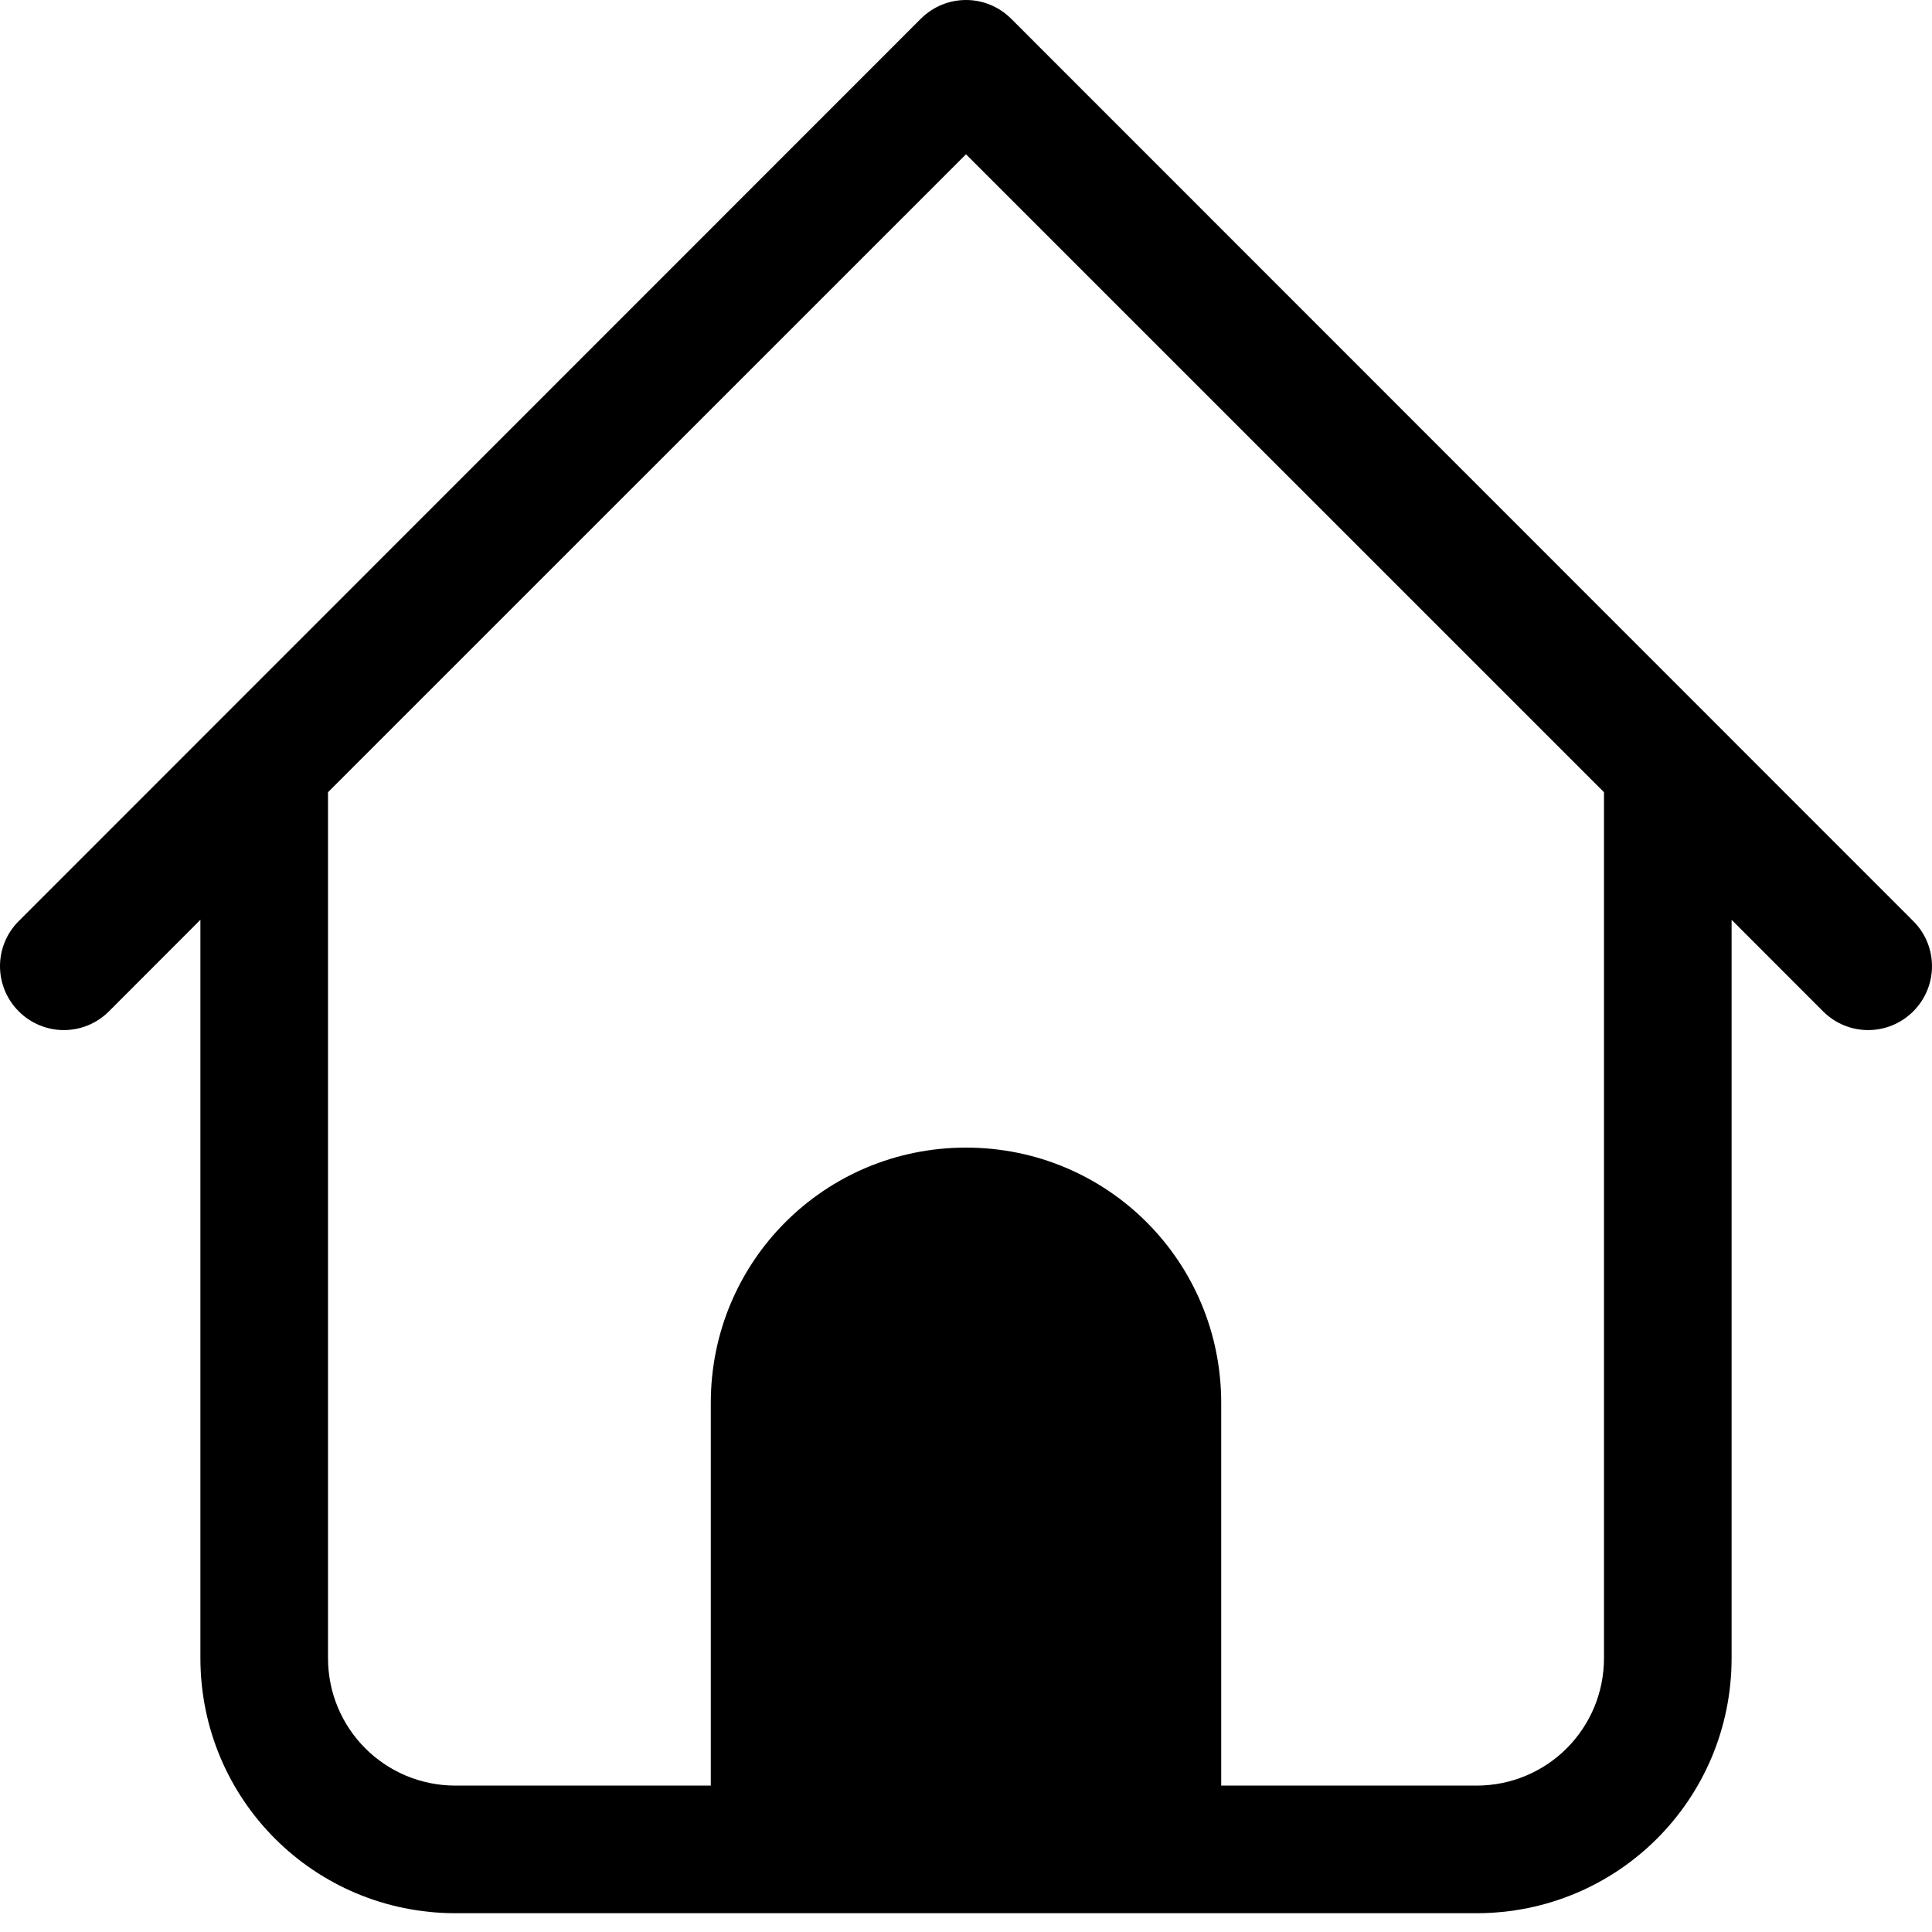
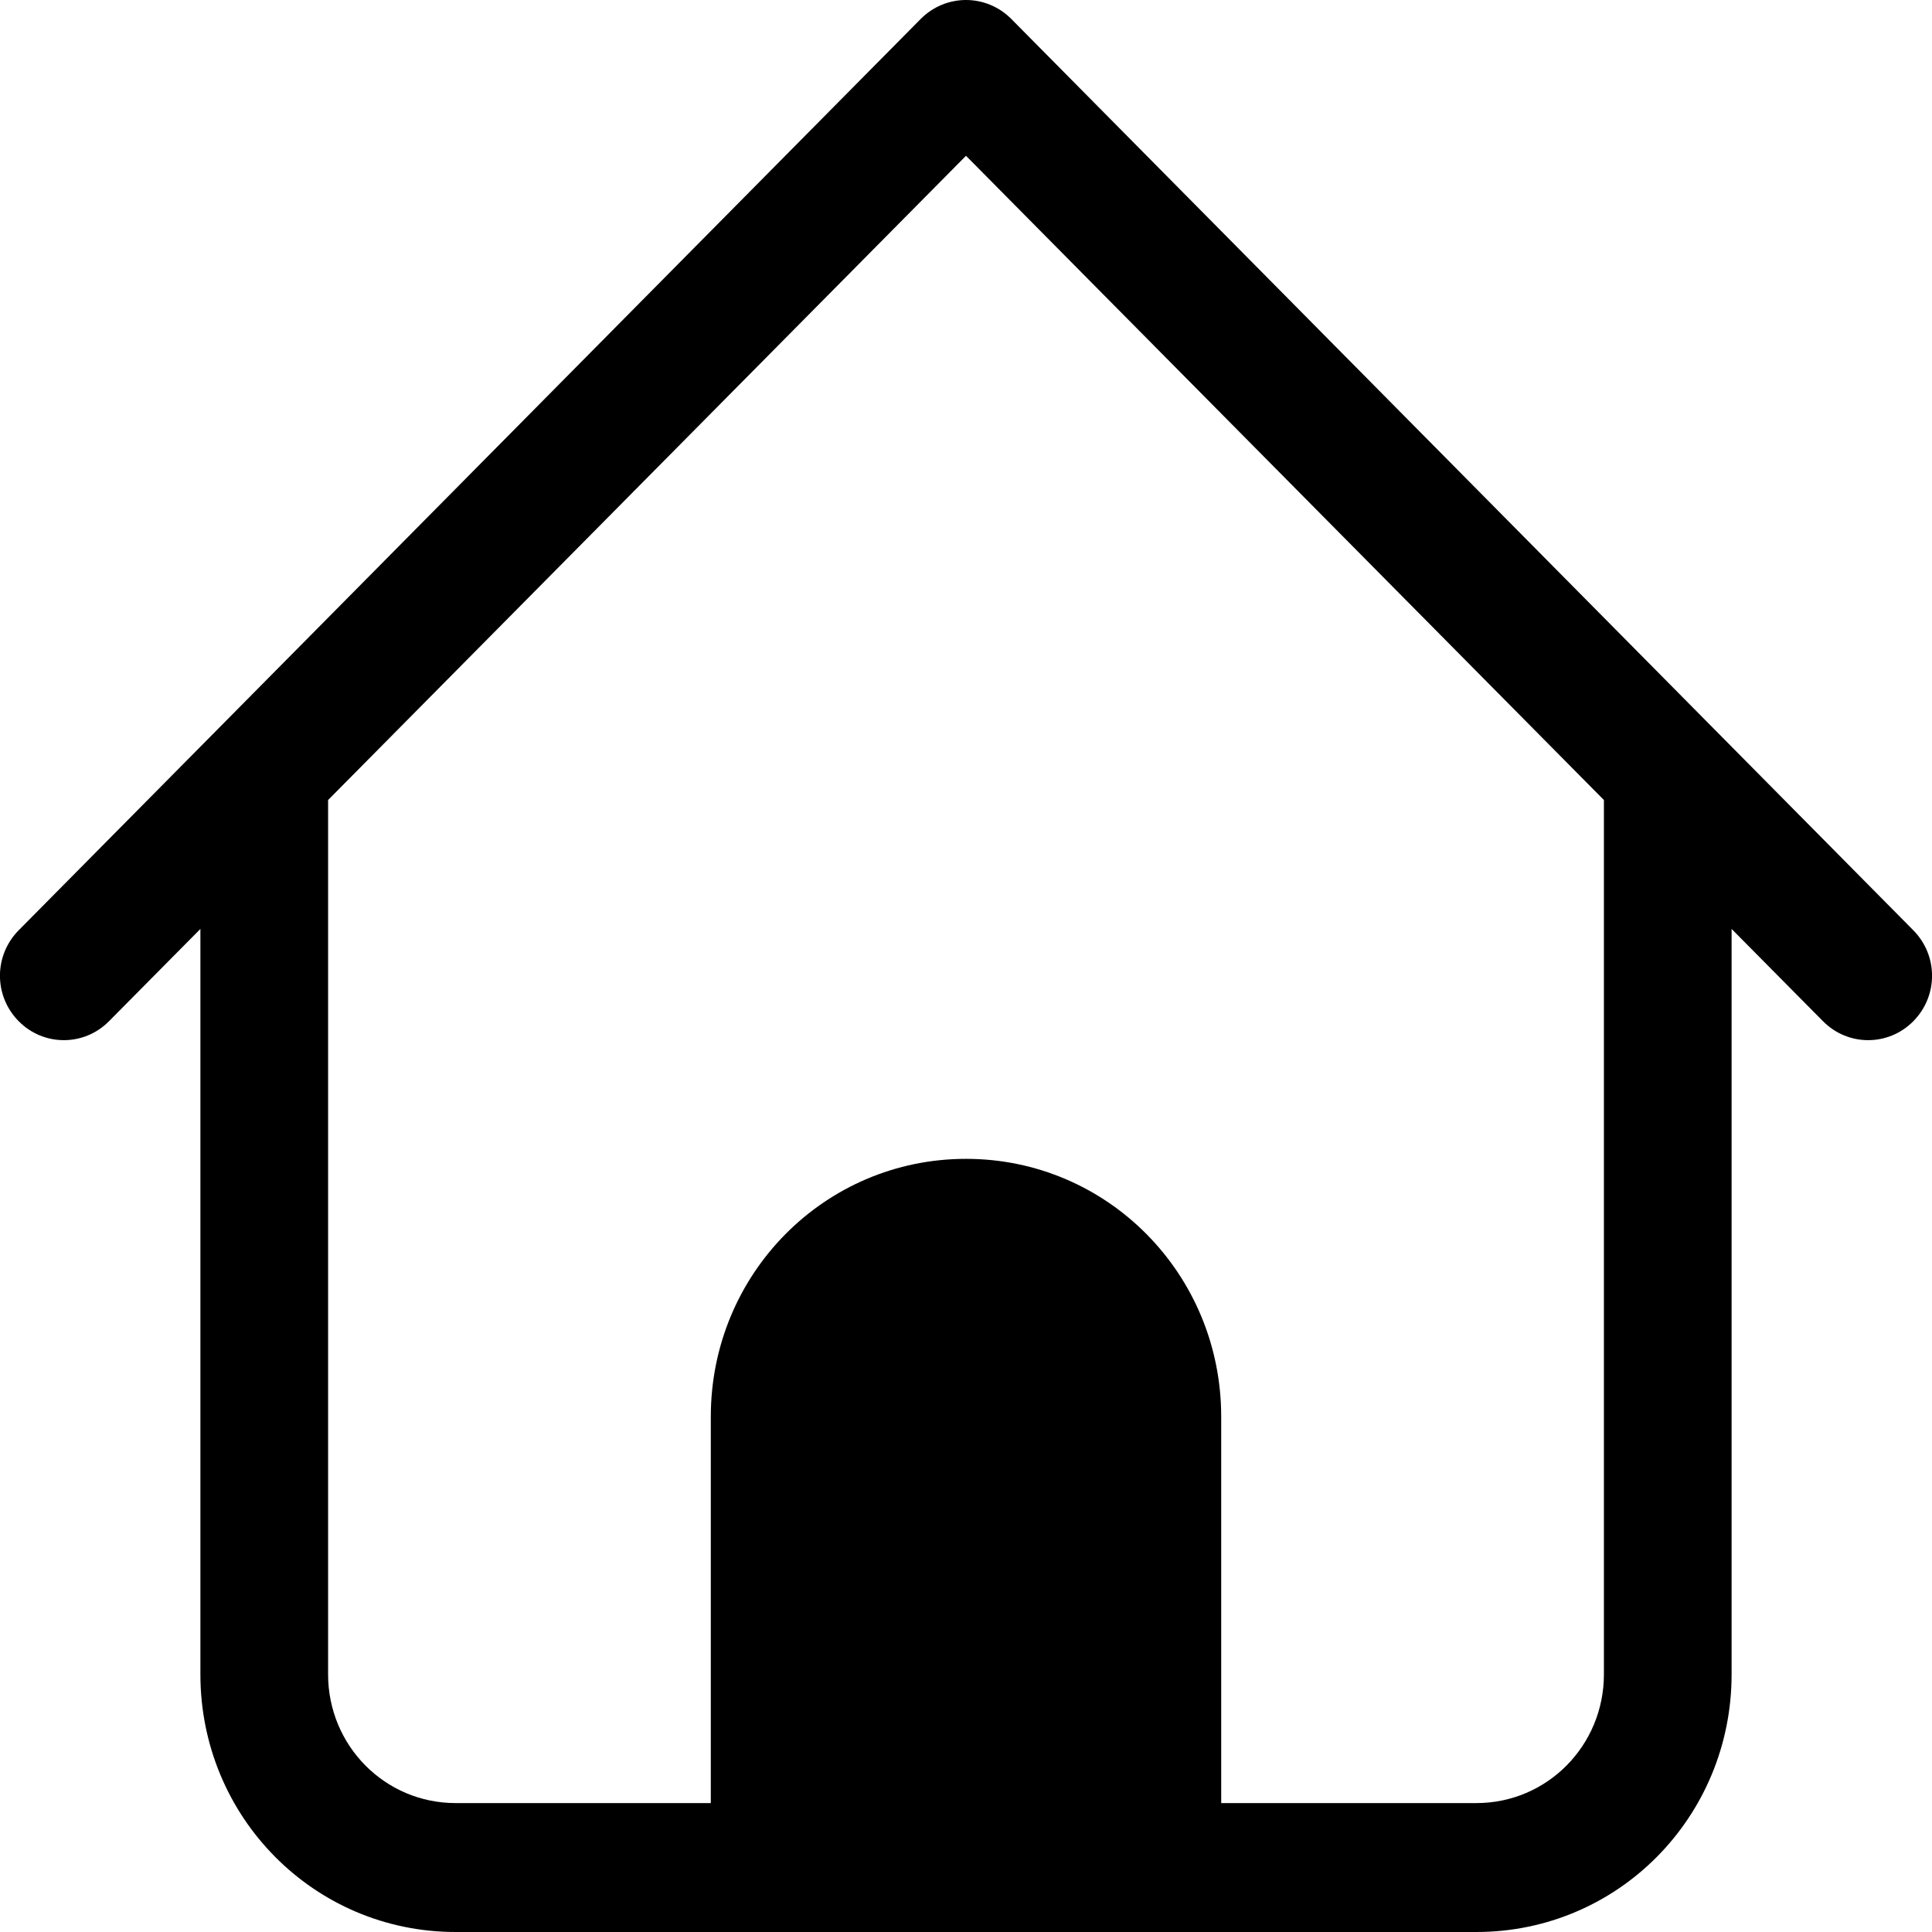
- <svg xmlns="http://www.w3.org/2000/svg" width="22px" height="22px" viewBox="0 0 22 22" version="1.1">
+ <svg xmlns="http://www.w3.org/2000/svg" width="11px" height="11px" viewBox="0 0 11 11" version="1.1">
  <g id="页面-1" stroke="none" stroke-width="1" fill="none" fill-rule="evenodd">
-     <g id="folder-home" fill="#000000" fill-rule="nonzero">
-       <path d="M11,1.29049106e-15 C10.814,1.29049106e-15 10.629,0.071 10.486,0.213 L0.213,10.489 C-0.071,10.773 -0.071,11.231 0.213,11.516 C0.498,11.801 0.956,11.801 1.241,11.516 L2.282,10.474 L2.282,18.88 C2.282,20.49 3.578,21.786 5.188,21.786 L16.812,21.786 C18.422,21.786 19.718,20.49 19.718,18.88 L19.718,10.474 L20.759,11.516 C21.044,11.801 21.502,11.801 21.787,11.516 C22.071,11.231 22.071,10.773 21.787,10.489 L11.514,0.213 C11.371,0.071 11.186,1.29049106e-15 11,1.29049106e-15 L11,1.29049106e-15 Z M11,1.757 L18.265,9.021 L18.265,18.88 C18.265,19.685 17.617,20.333 16.812,20.333 L13.906,20.333 L13.906,15.974 C13.906,14.364 12.61,13.068 11,13.068 C9.39,13.068 8.094,14.364 8.094,15.974 L8.094,20.333 L5.188,20.333 C4.383,20.333 3.735,19.685 3.735,18.88 L3.735,9.021 L11,1.757 Z" id="形状" />
+     <g id="folder-home" transform="translate(0, 0)" fill="#000000" fill-rule="nonzero">
+       <path d="M5.5,0 C5.407,0 5.314,0.036 5.243,0.107 L0.107,5.296 C-0.036,5.44 -0.036,5.671 0.107,5.815 C0.249,5.958 0.478,5.958 0.62,5.815 L1.141,5.289 L1.141,9.533 C1.141,10.346 1.789,11 2.594,11 L8.406,11 C9.211,11 9.859,10.346 9.859,9.533 L9.859,5.289 L10.38,5.815 C10.522,5.958 10.751,5.958 10.893,5.815 C11.036,5.671 11.036,5.44 10.893,5.296 L5.757,0.107 C5.686,0.036 5.593,0 5.5,0 L5.5,0 Z M5.5,0.887 L9.132,4.555 L9.132,9.533 C9.132,9.939 8.808,10.266 8.406,10.266 L6.953,10.266 L6.953,8.066 C6.953,7.253 6.305,6.598 5.5,6.598 C4.695,6.598 4.047,7.253 4.047,8.066 L4.047,10.266 L2.594,10.266 C2.192,10.266 1.868,9.939 1.868,9.533 L1.868,4.555 L5.5,0.887 Z" id="形状" />
    </g>
  </g>
</svg>
